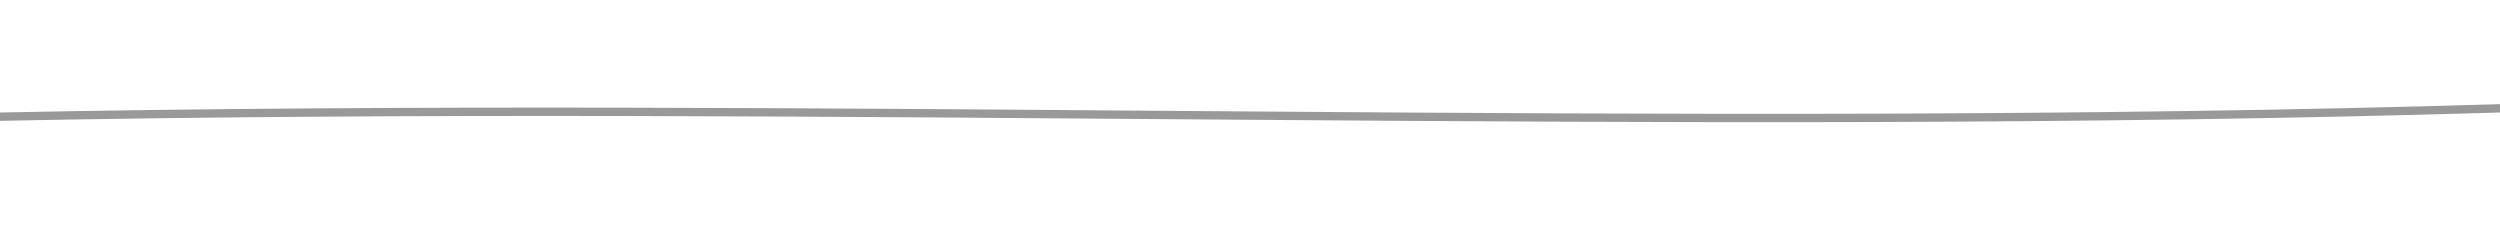
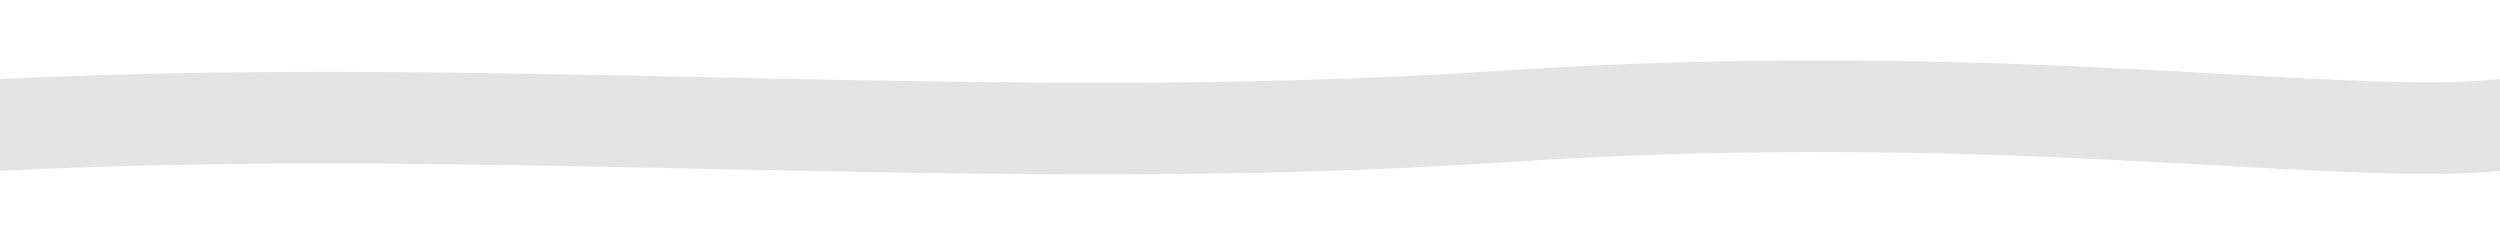
<svg xmlns="http://www.w3.org/2000/svg" viewBox="0 0 300 28" fill="none">
-   <path d="M0,14 C100,12 200,16 300,13" stroke="currentColor" stroke-width="1" stroke-linecap="round" fill="none" opacity="0.4" />
+   <path d="M0,15 C60,12 120,18 180,14 C240,10 280,17 300,15" stroke="currentColor" stroke-width="11" stroke-linecap="round" fill="none" opacity="0.11" />
</svg>
